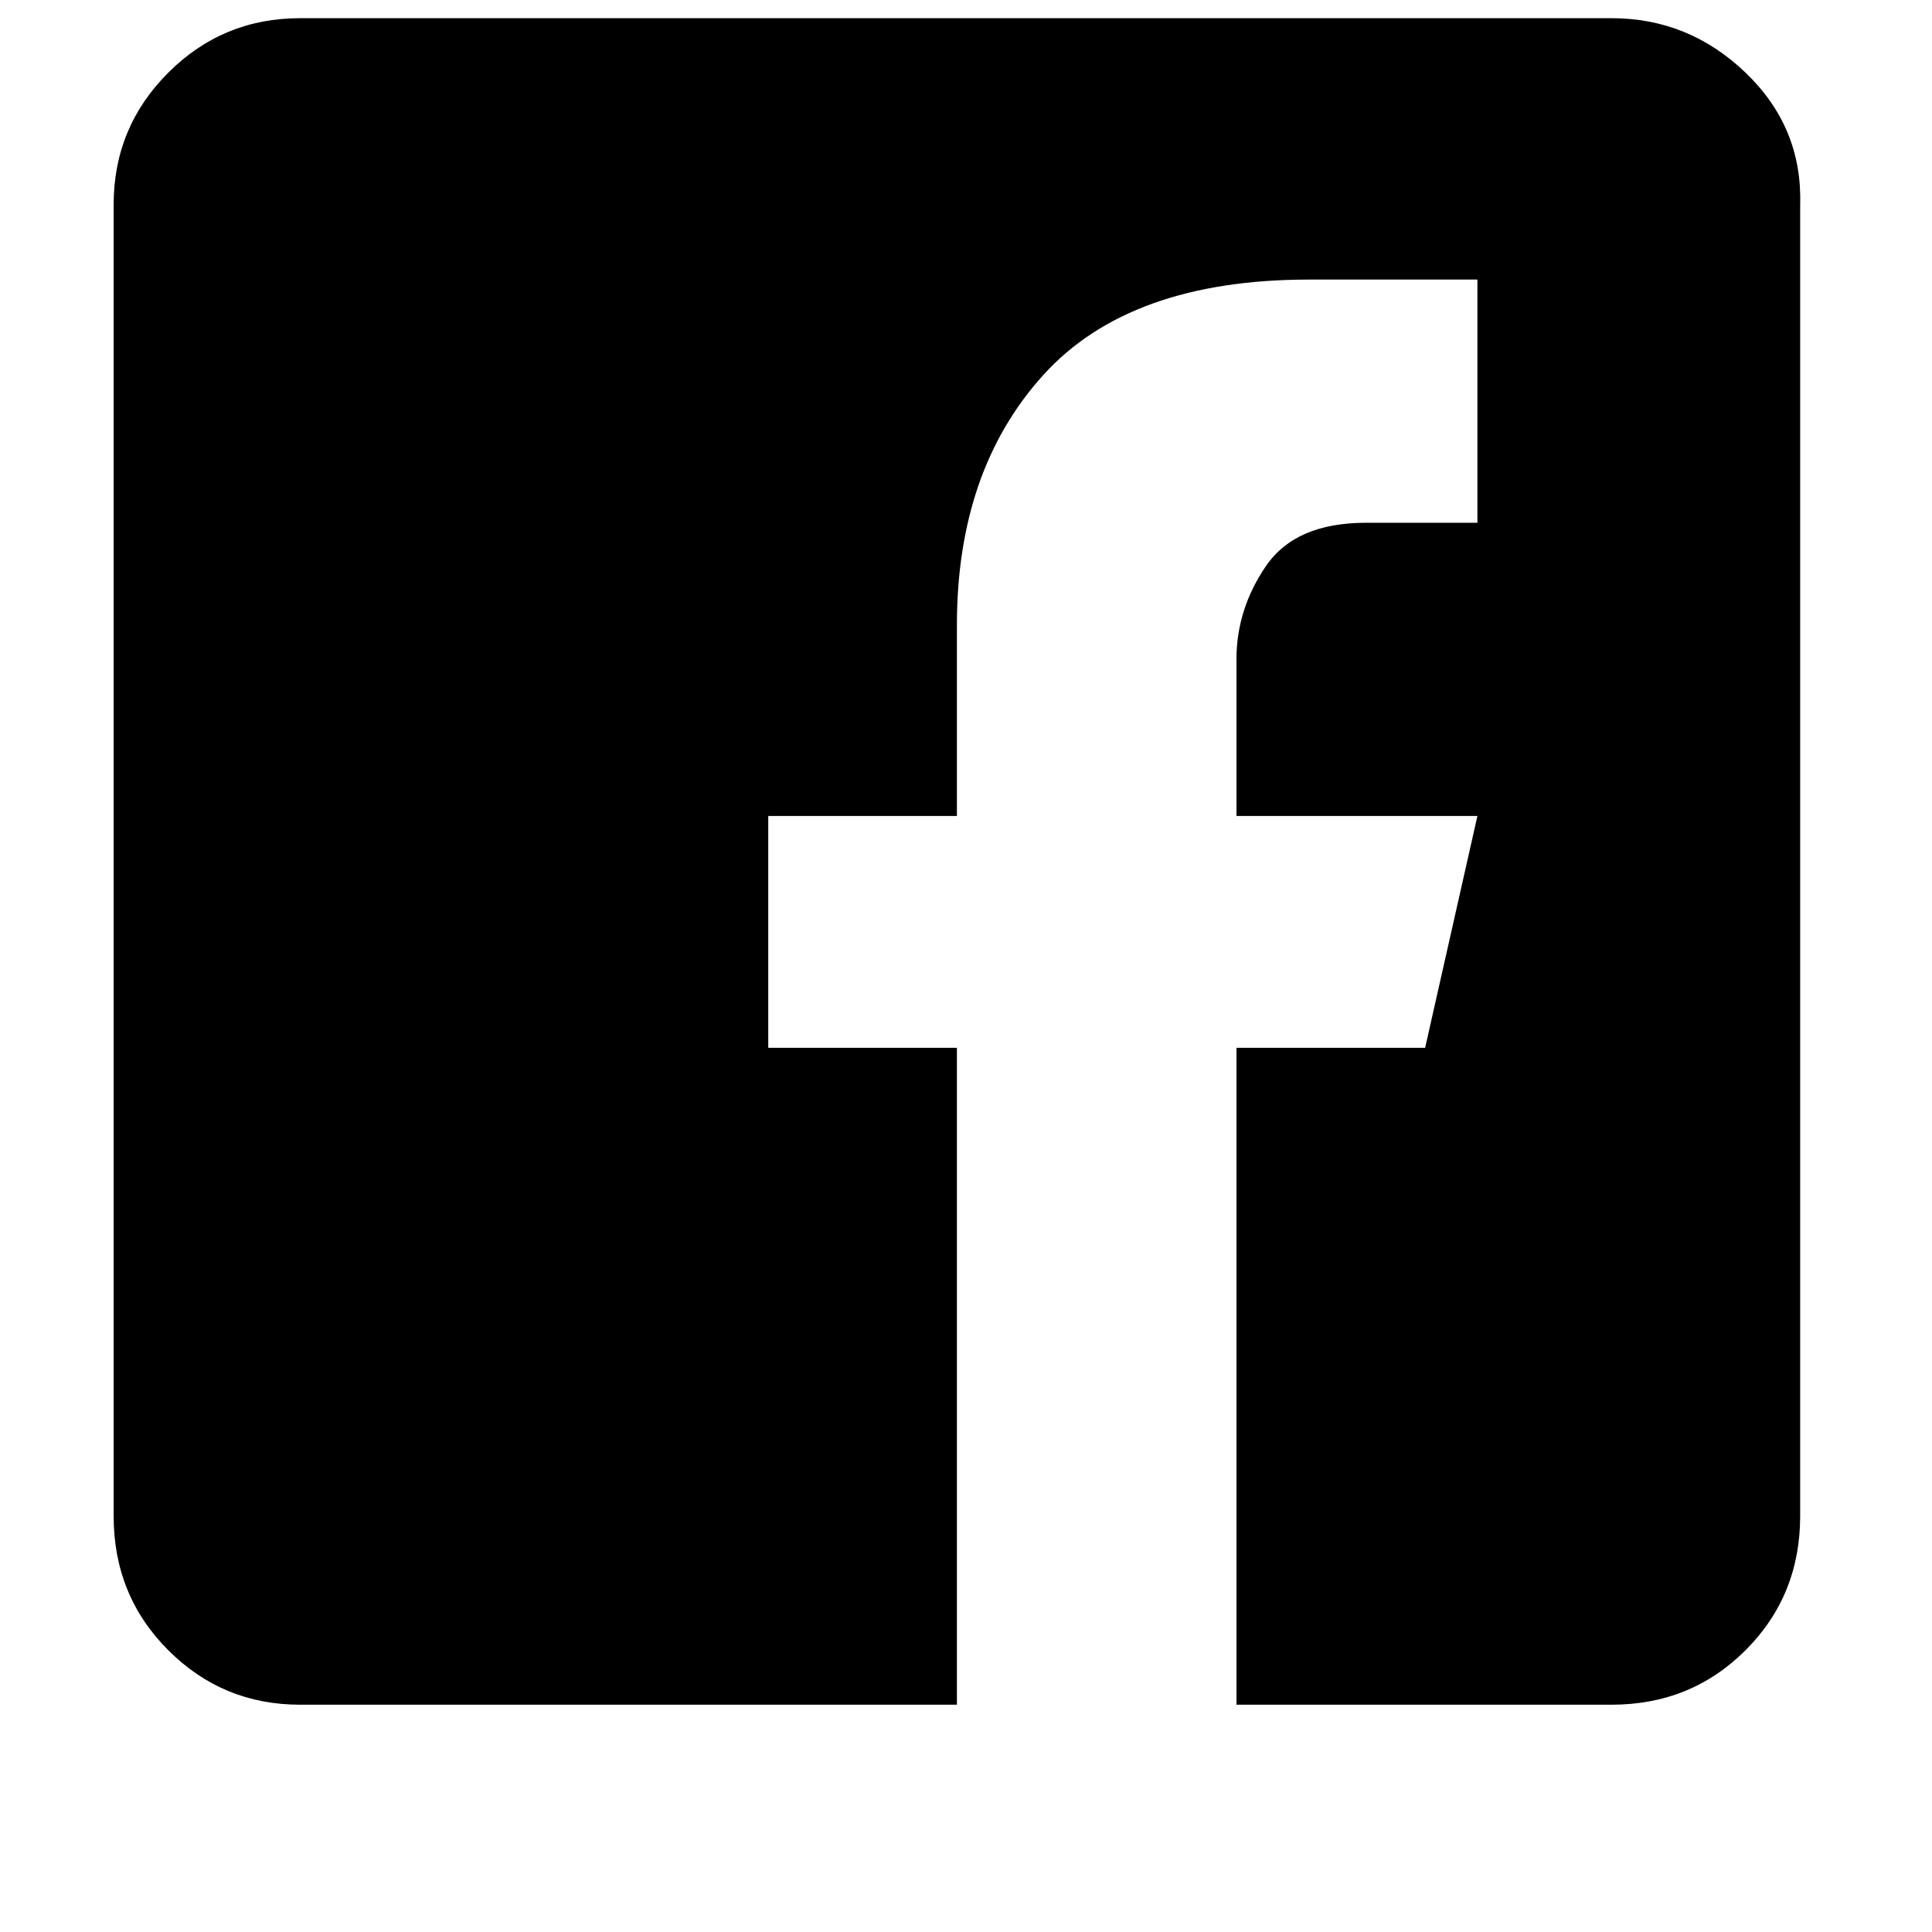
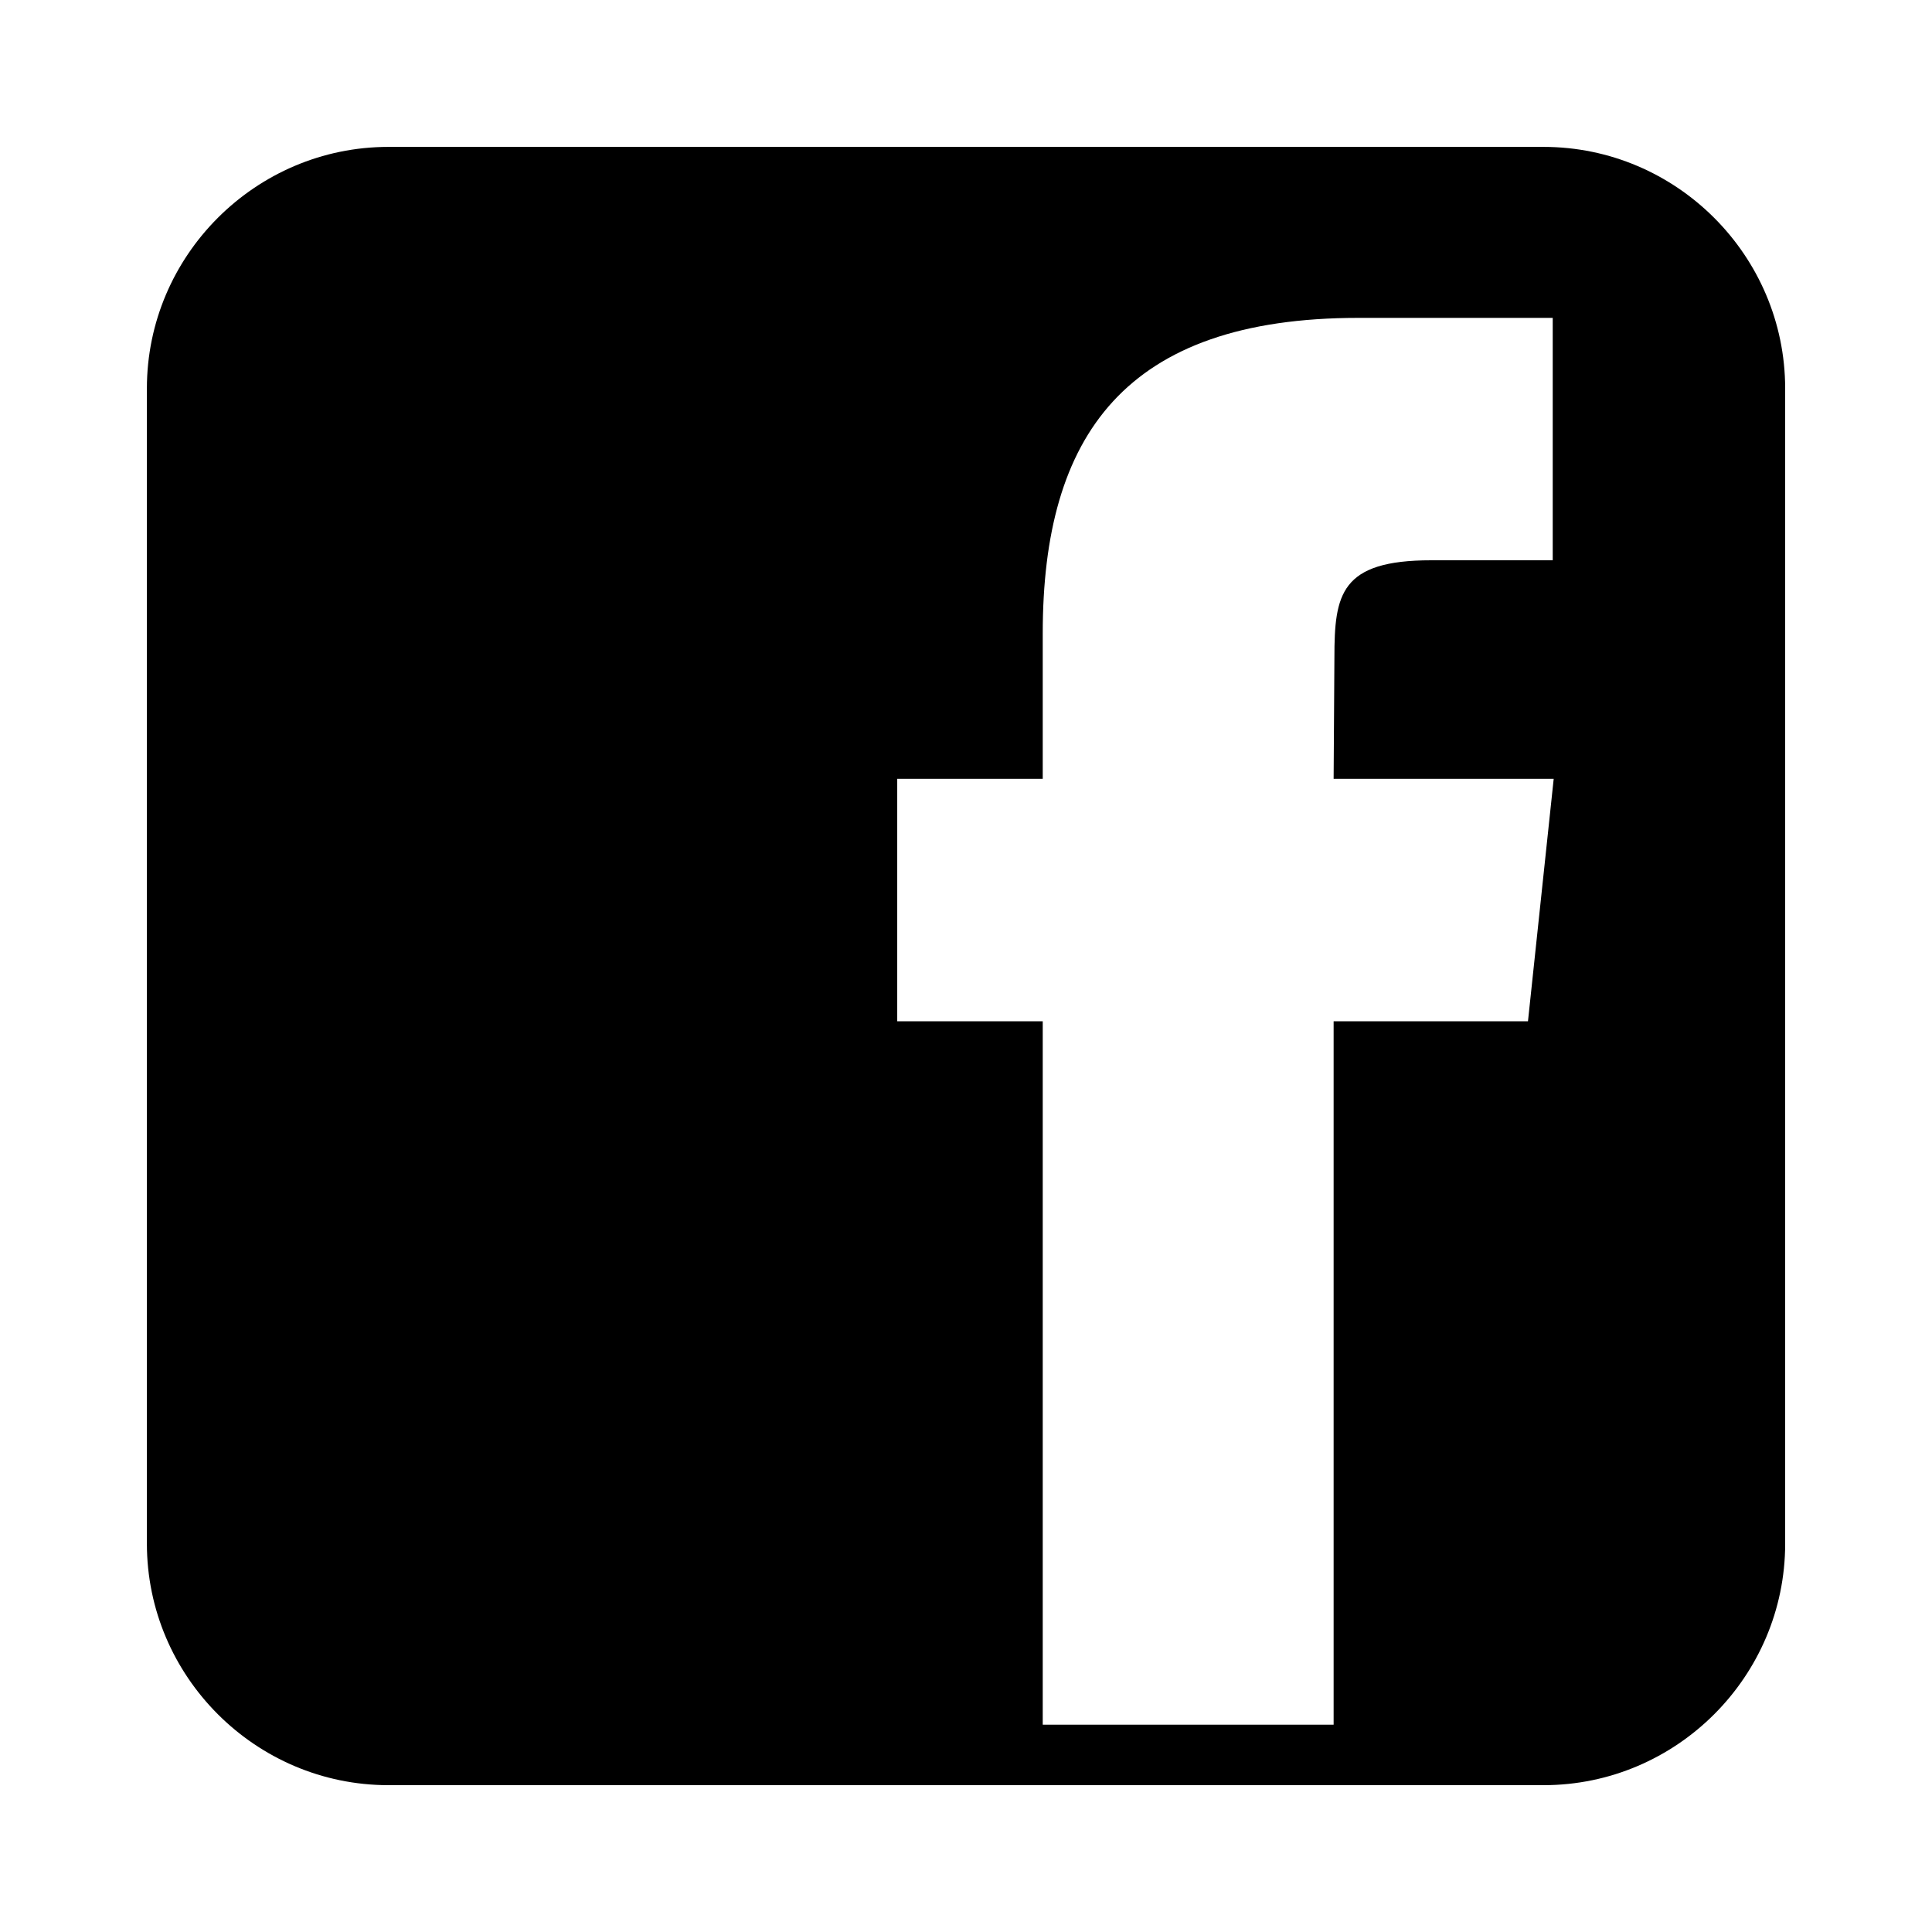
- <svg xmlns="http://www.w3.org/2000/svg" width="512" height="512" viewBox="0 0 750 850">
-   <path fill="#000000" d="M659 8q34 0 59 24t24 58v577q0 35-24 59t-59 24H494V461h83l23-102H494v-69q0-22 13-41t44-19h49V123h-74q-79 0-117 42t-38 110v84h-83v102h83v289H82q-34 0-58-24T0 667V90q0-34 24-58T82 8h577z" />
+ <svg xmlns="http://www.w3.org/2000/svg" width="512" height="512" viewBox="0 0 32 32">
+   <path fill="#000000" d="M25.566 2.433H6.433c-2.2 0-4 1.8-4 4v19.135c0 2.2 1.8 4 4 4h19.135c2.2 0 4-1.8 4-4V6.433c-.002-2.2-1.8-4-4.002-4zm-.257 14.483h-3.22v11.65h-4.818v-11.65h-2.41V12.9h2.41v-2.41c0-3.276 1.36-5.225 5.23-5.225h3.217V9.28h-2.012c-1.504 0-1.604.563-1.604 1.61l-.013 2.01h3.645l-.426 4.016z" />
</svg>
